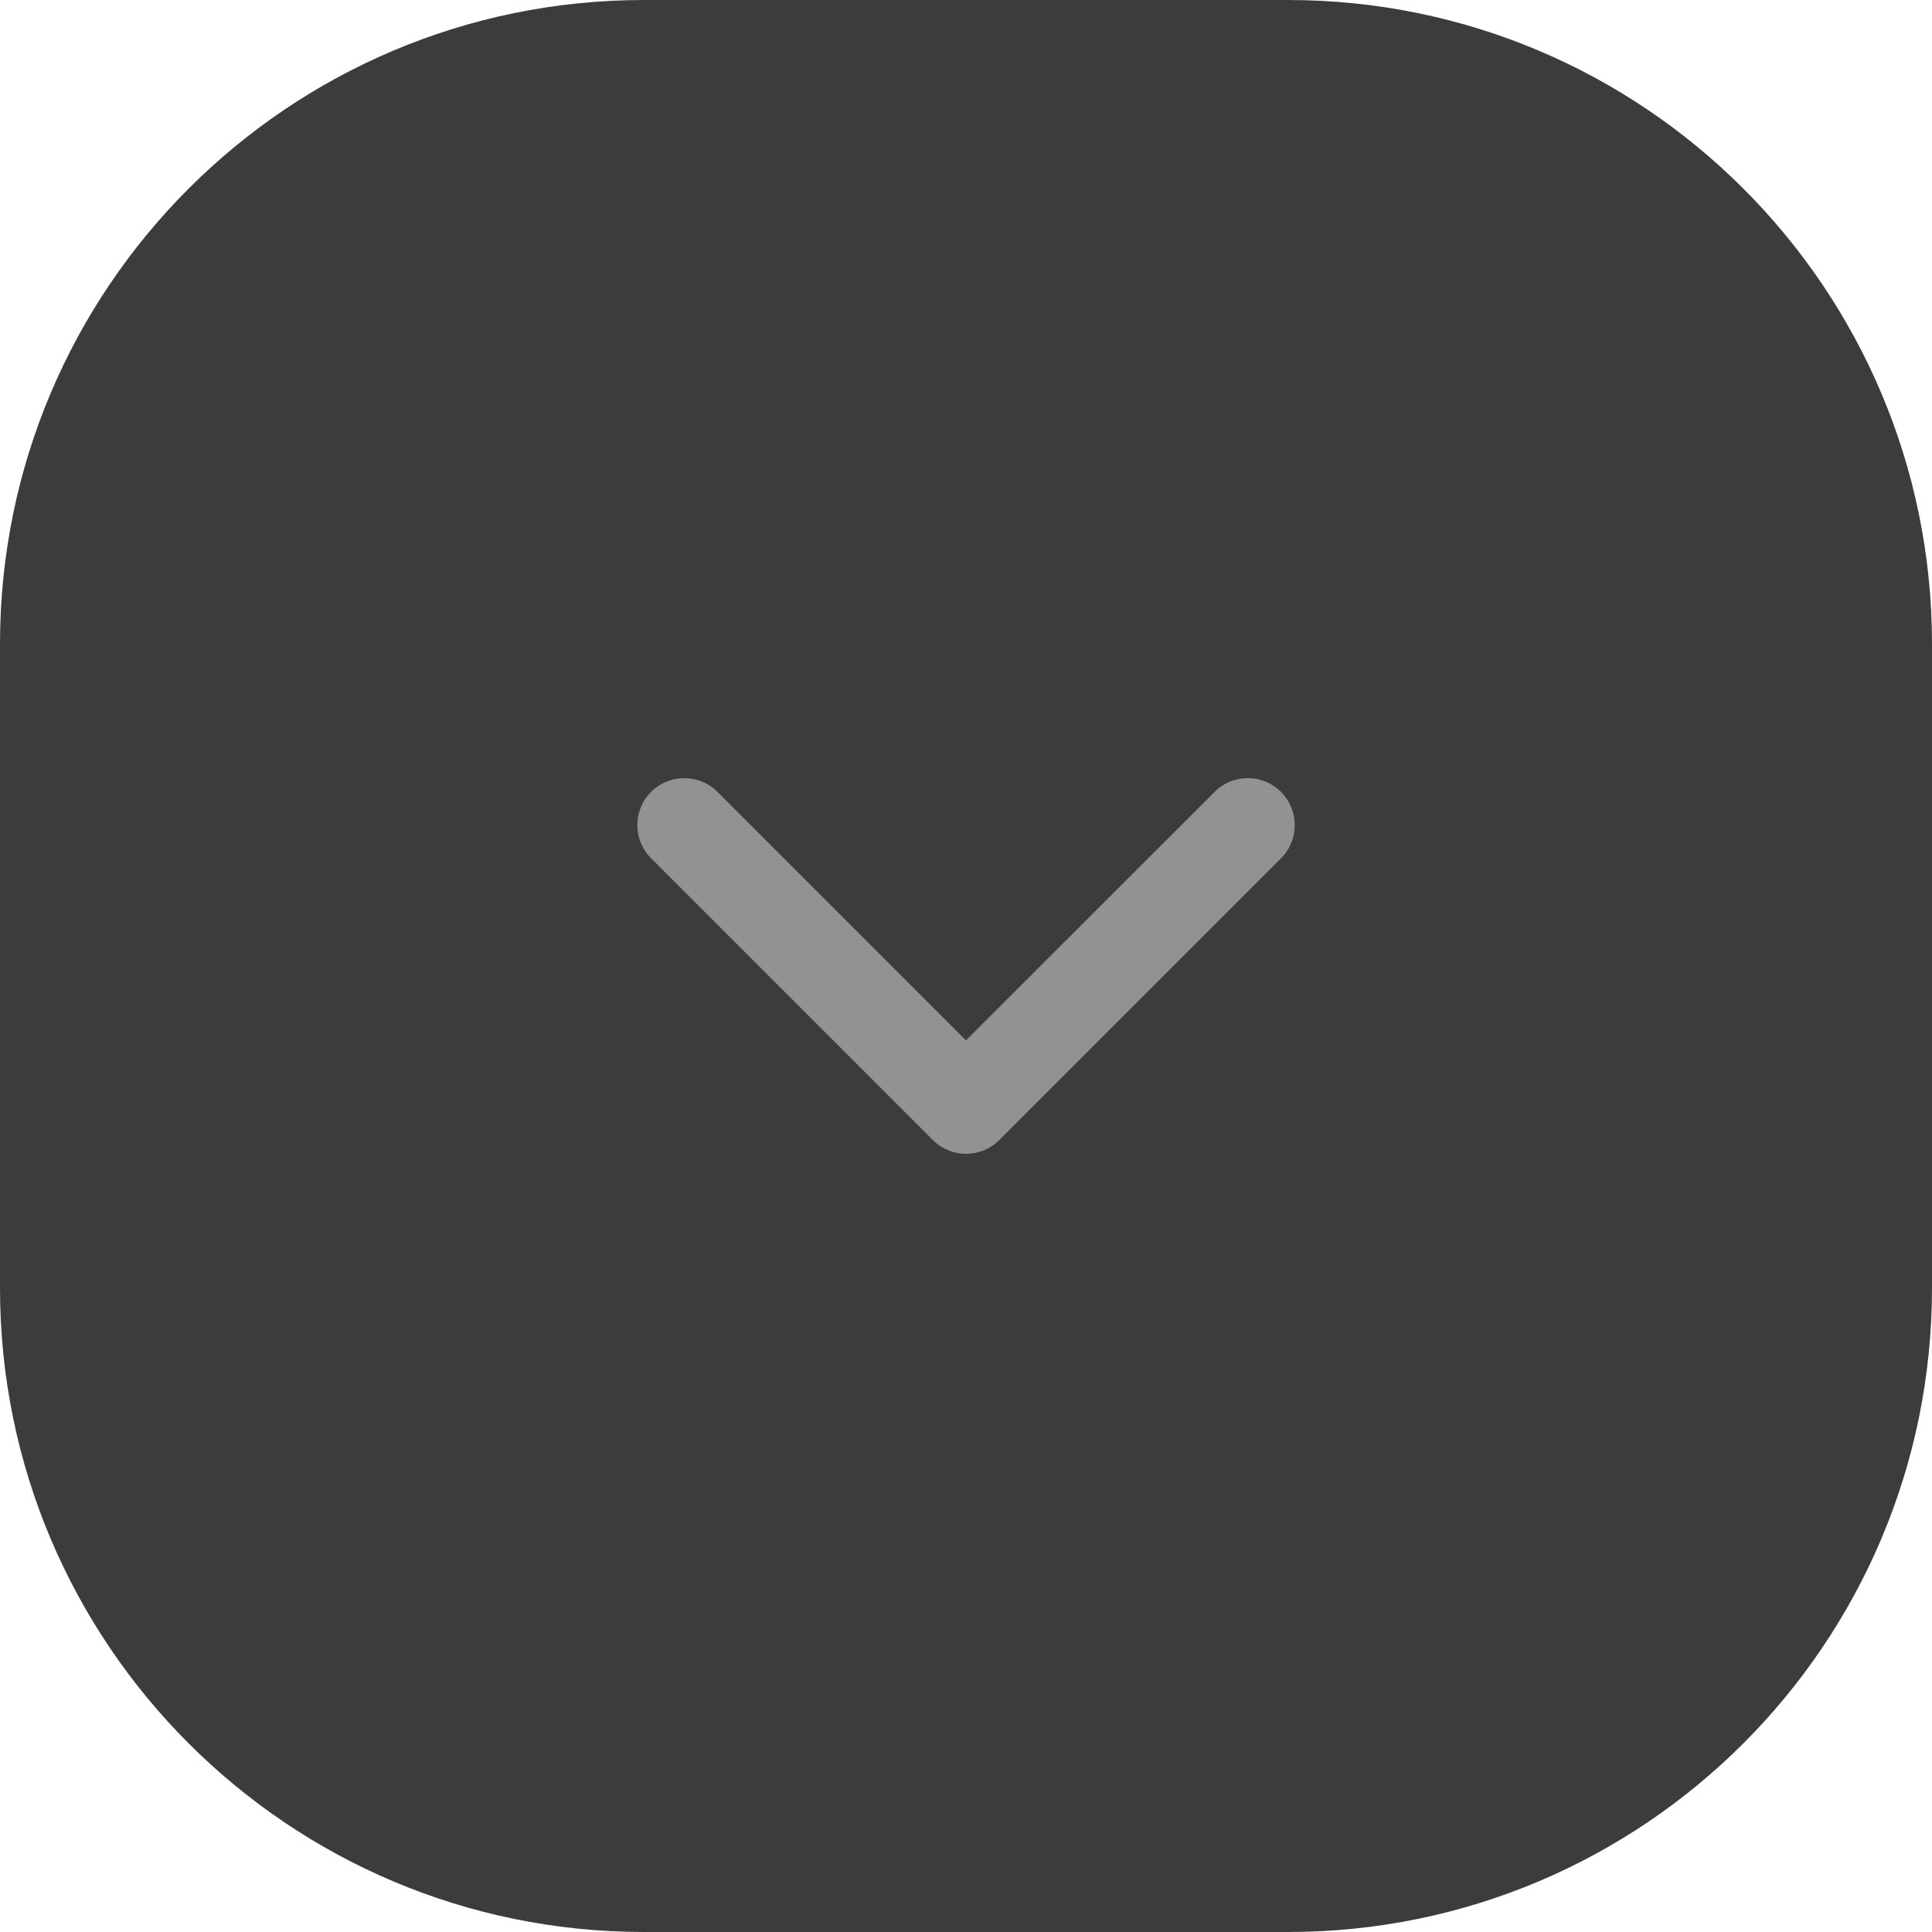
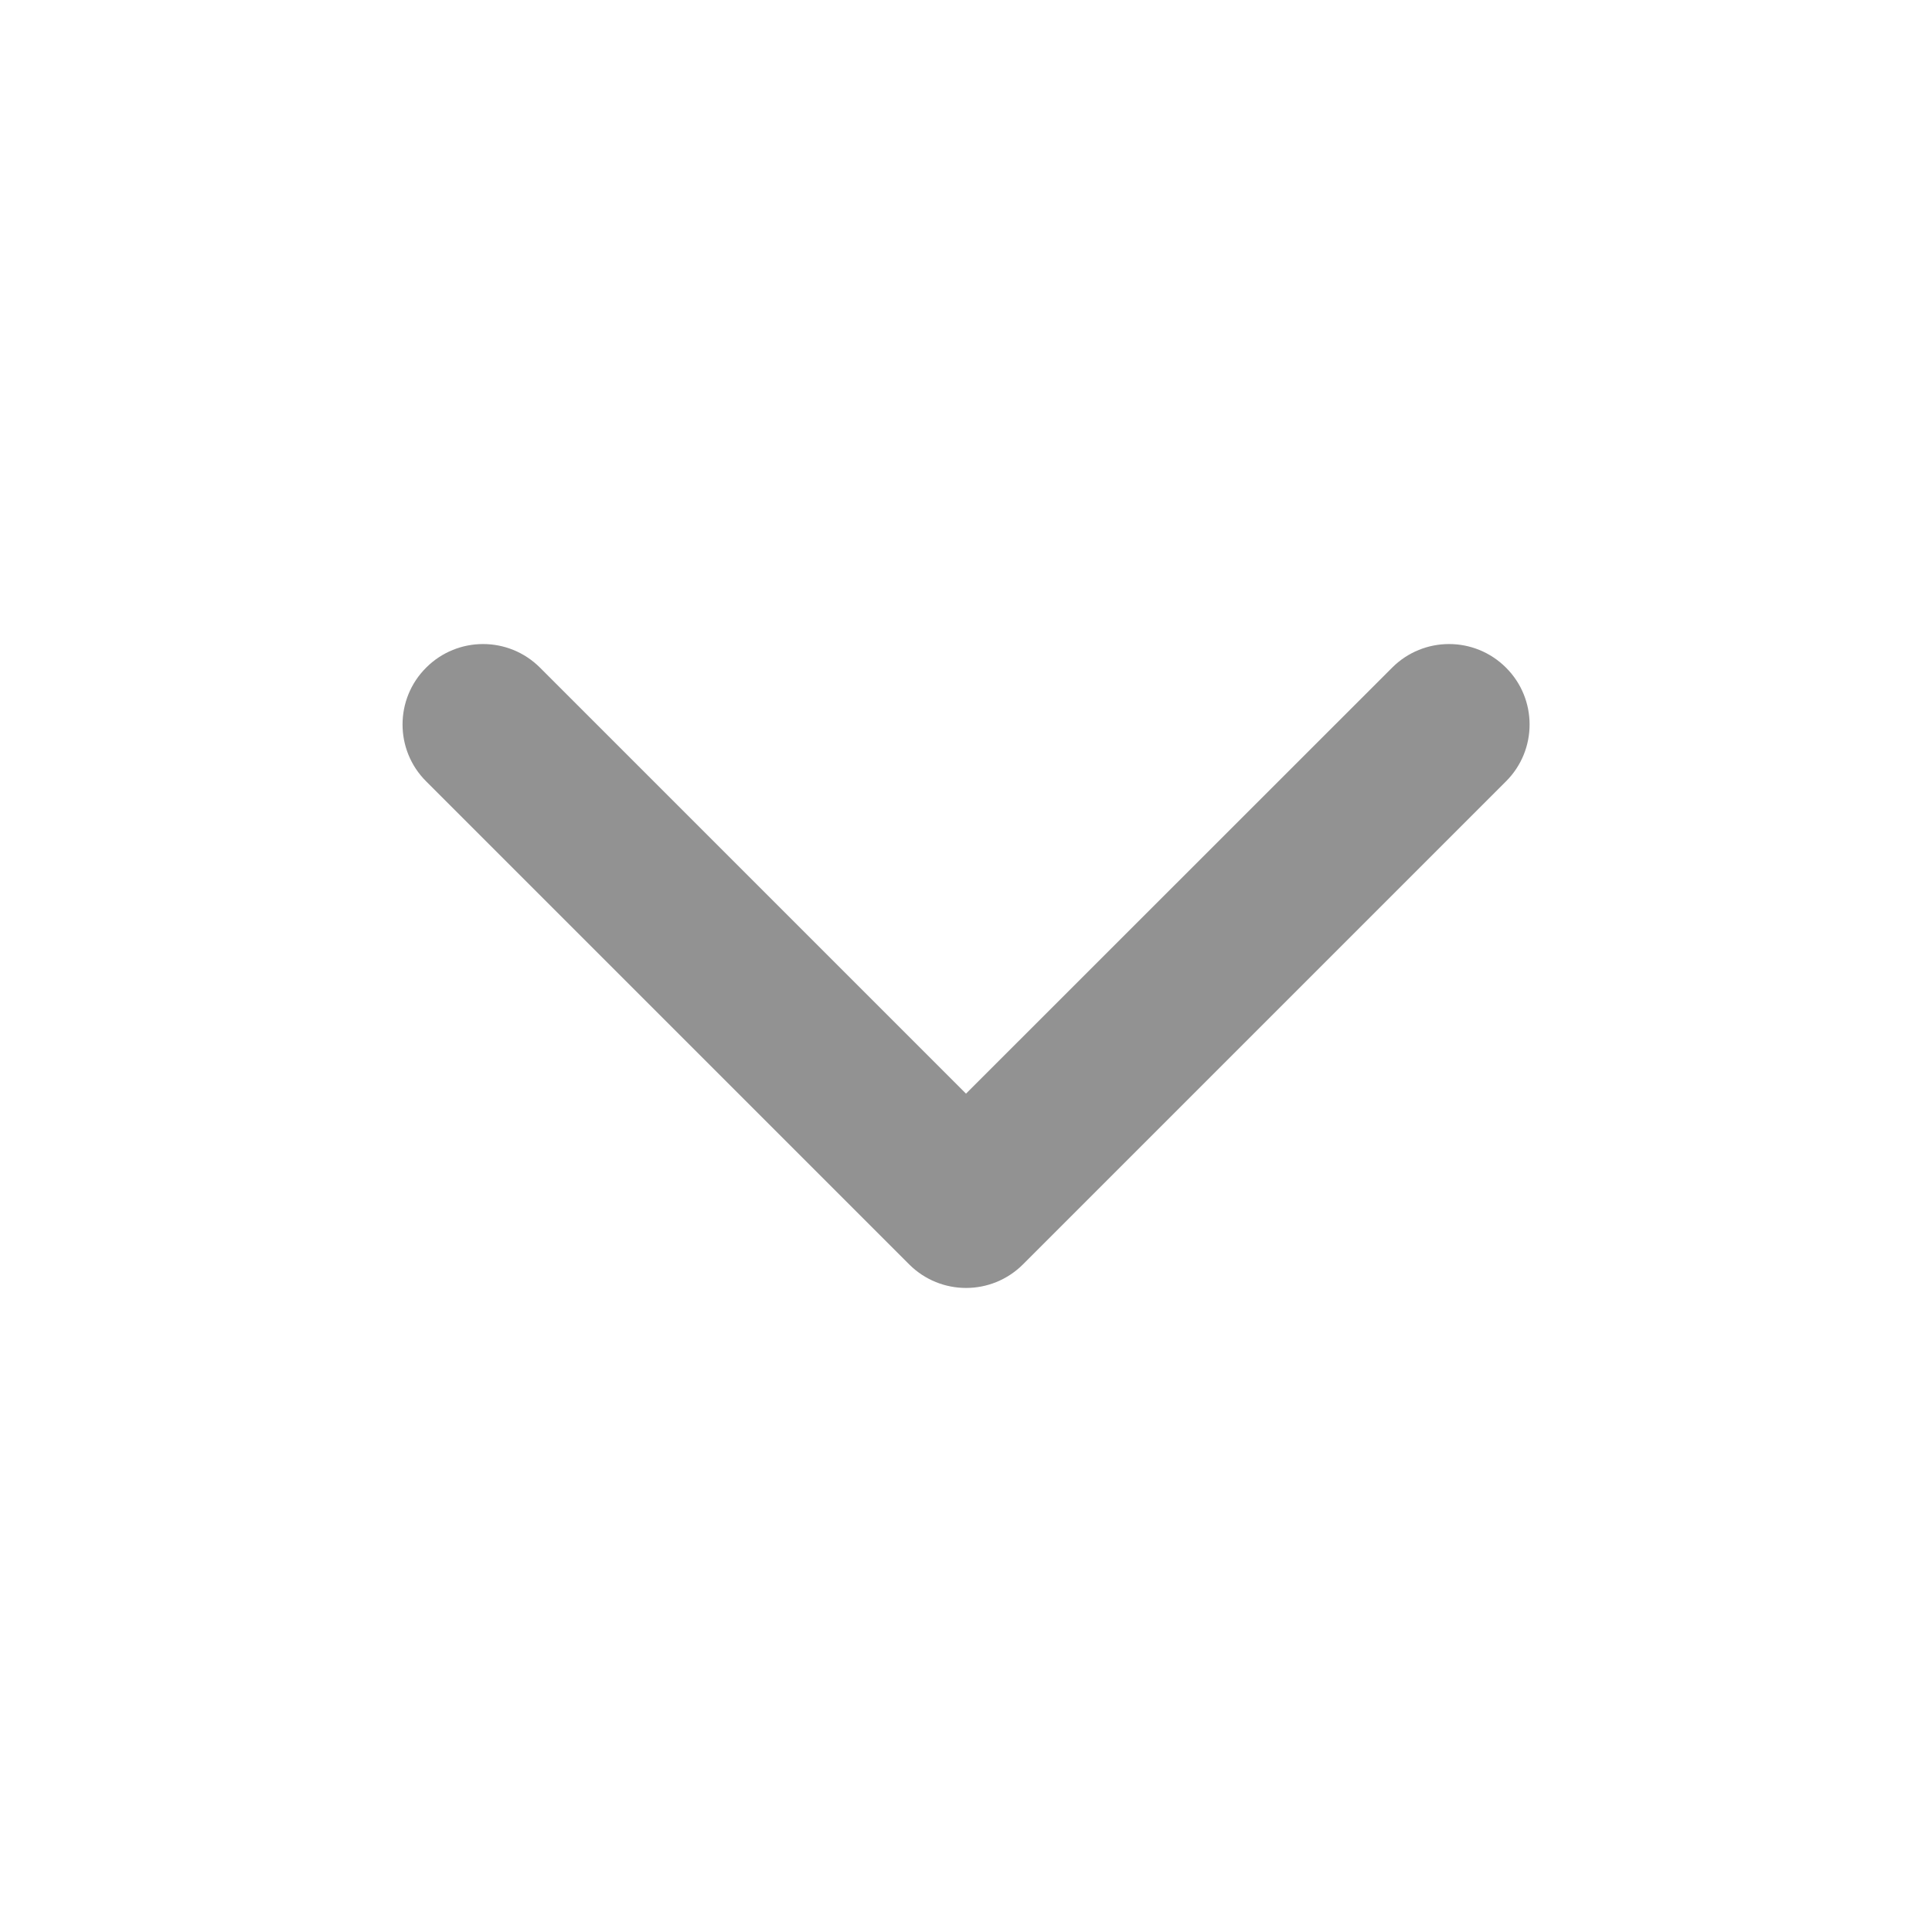
- <svg xmlns="http://www.w3.org/2000/svg" width="24" height="24" viewBox="0 0 24 24" fill="none">
-   <rect width="24" height="24" rx="8" fill="#3C3C3C" />
-   <path fill-rule="evenodd" clip-rule="evenodd" d="M8.088 9.837C8.316 9.609 8.685 9.609 8.913 9.837L12 12.924L15.088 9.837C15.316 9.609 15.685 9.609 15.913 9.837C16.141 10.065 16.141 10.434 15.913 10.662L12.413 14.162C12.185 14.39 11.816 14.39 11.588 14.162L8.088 10.662C7.86 10.434 7.86 10.065 8.088 9.837Z" fill="#929292" />
+ <svg xmlns="http://www.w3.org/2000/svg" width="14" height="14" viewBox="0 0 14 14" fill="none">
+   <path fill-rule="evenodd" clip-rule="evenodd" d="M3.088 4.838C3.316 4.61 3.685 4.61 3.913 4.838L7 7.925L10.088 4.838C10.316 4.61 10.685 4.61 10.913 4.838C11.141 5.065 11.141 5.435 10.913 5.662L7.413 9.162C7.185 9.39 6.816 9.39 6.588 9.162L3.088 5.662C2.86 5.435 2.86 5.065 3.088 4.838Z" fill="#929292" />
</svg>
